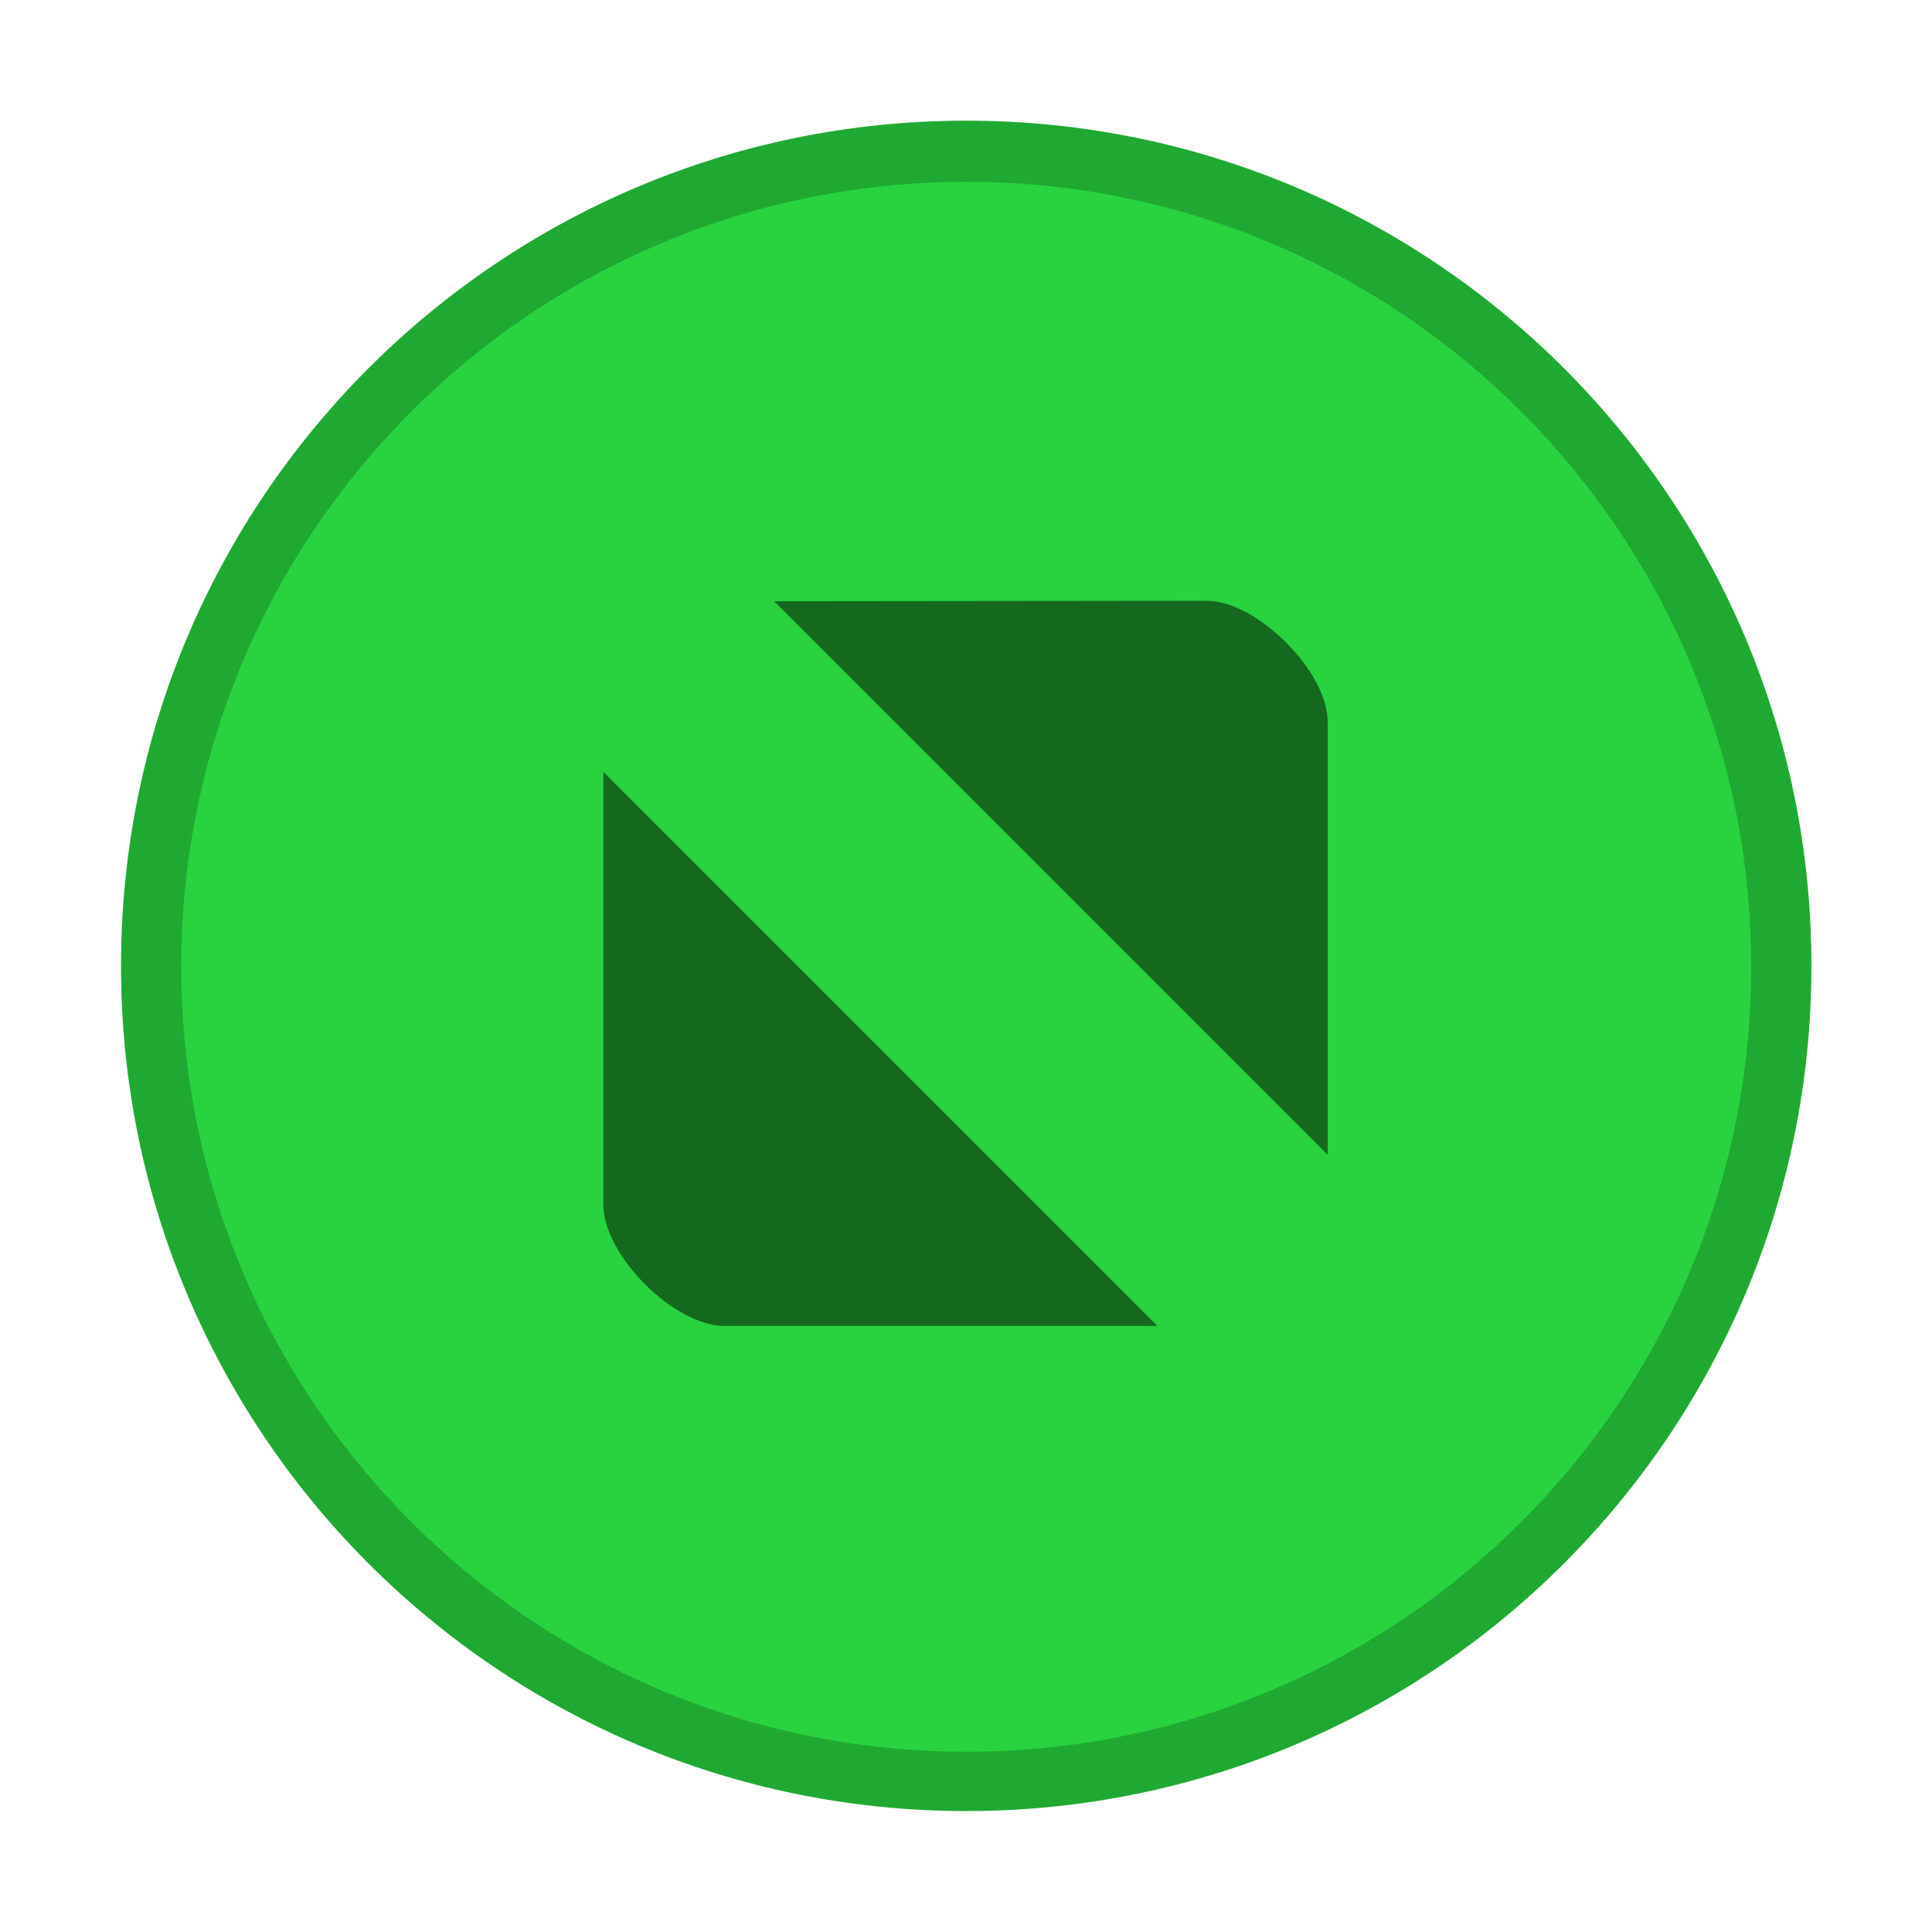
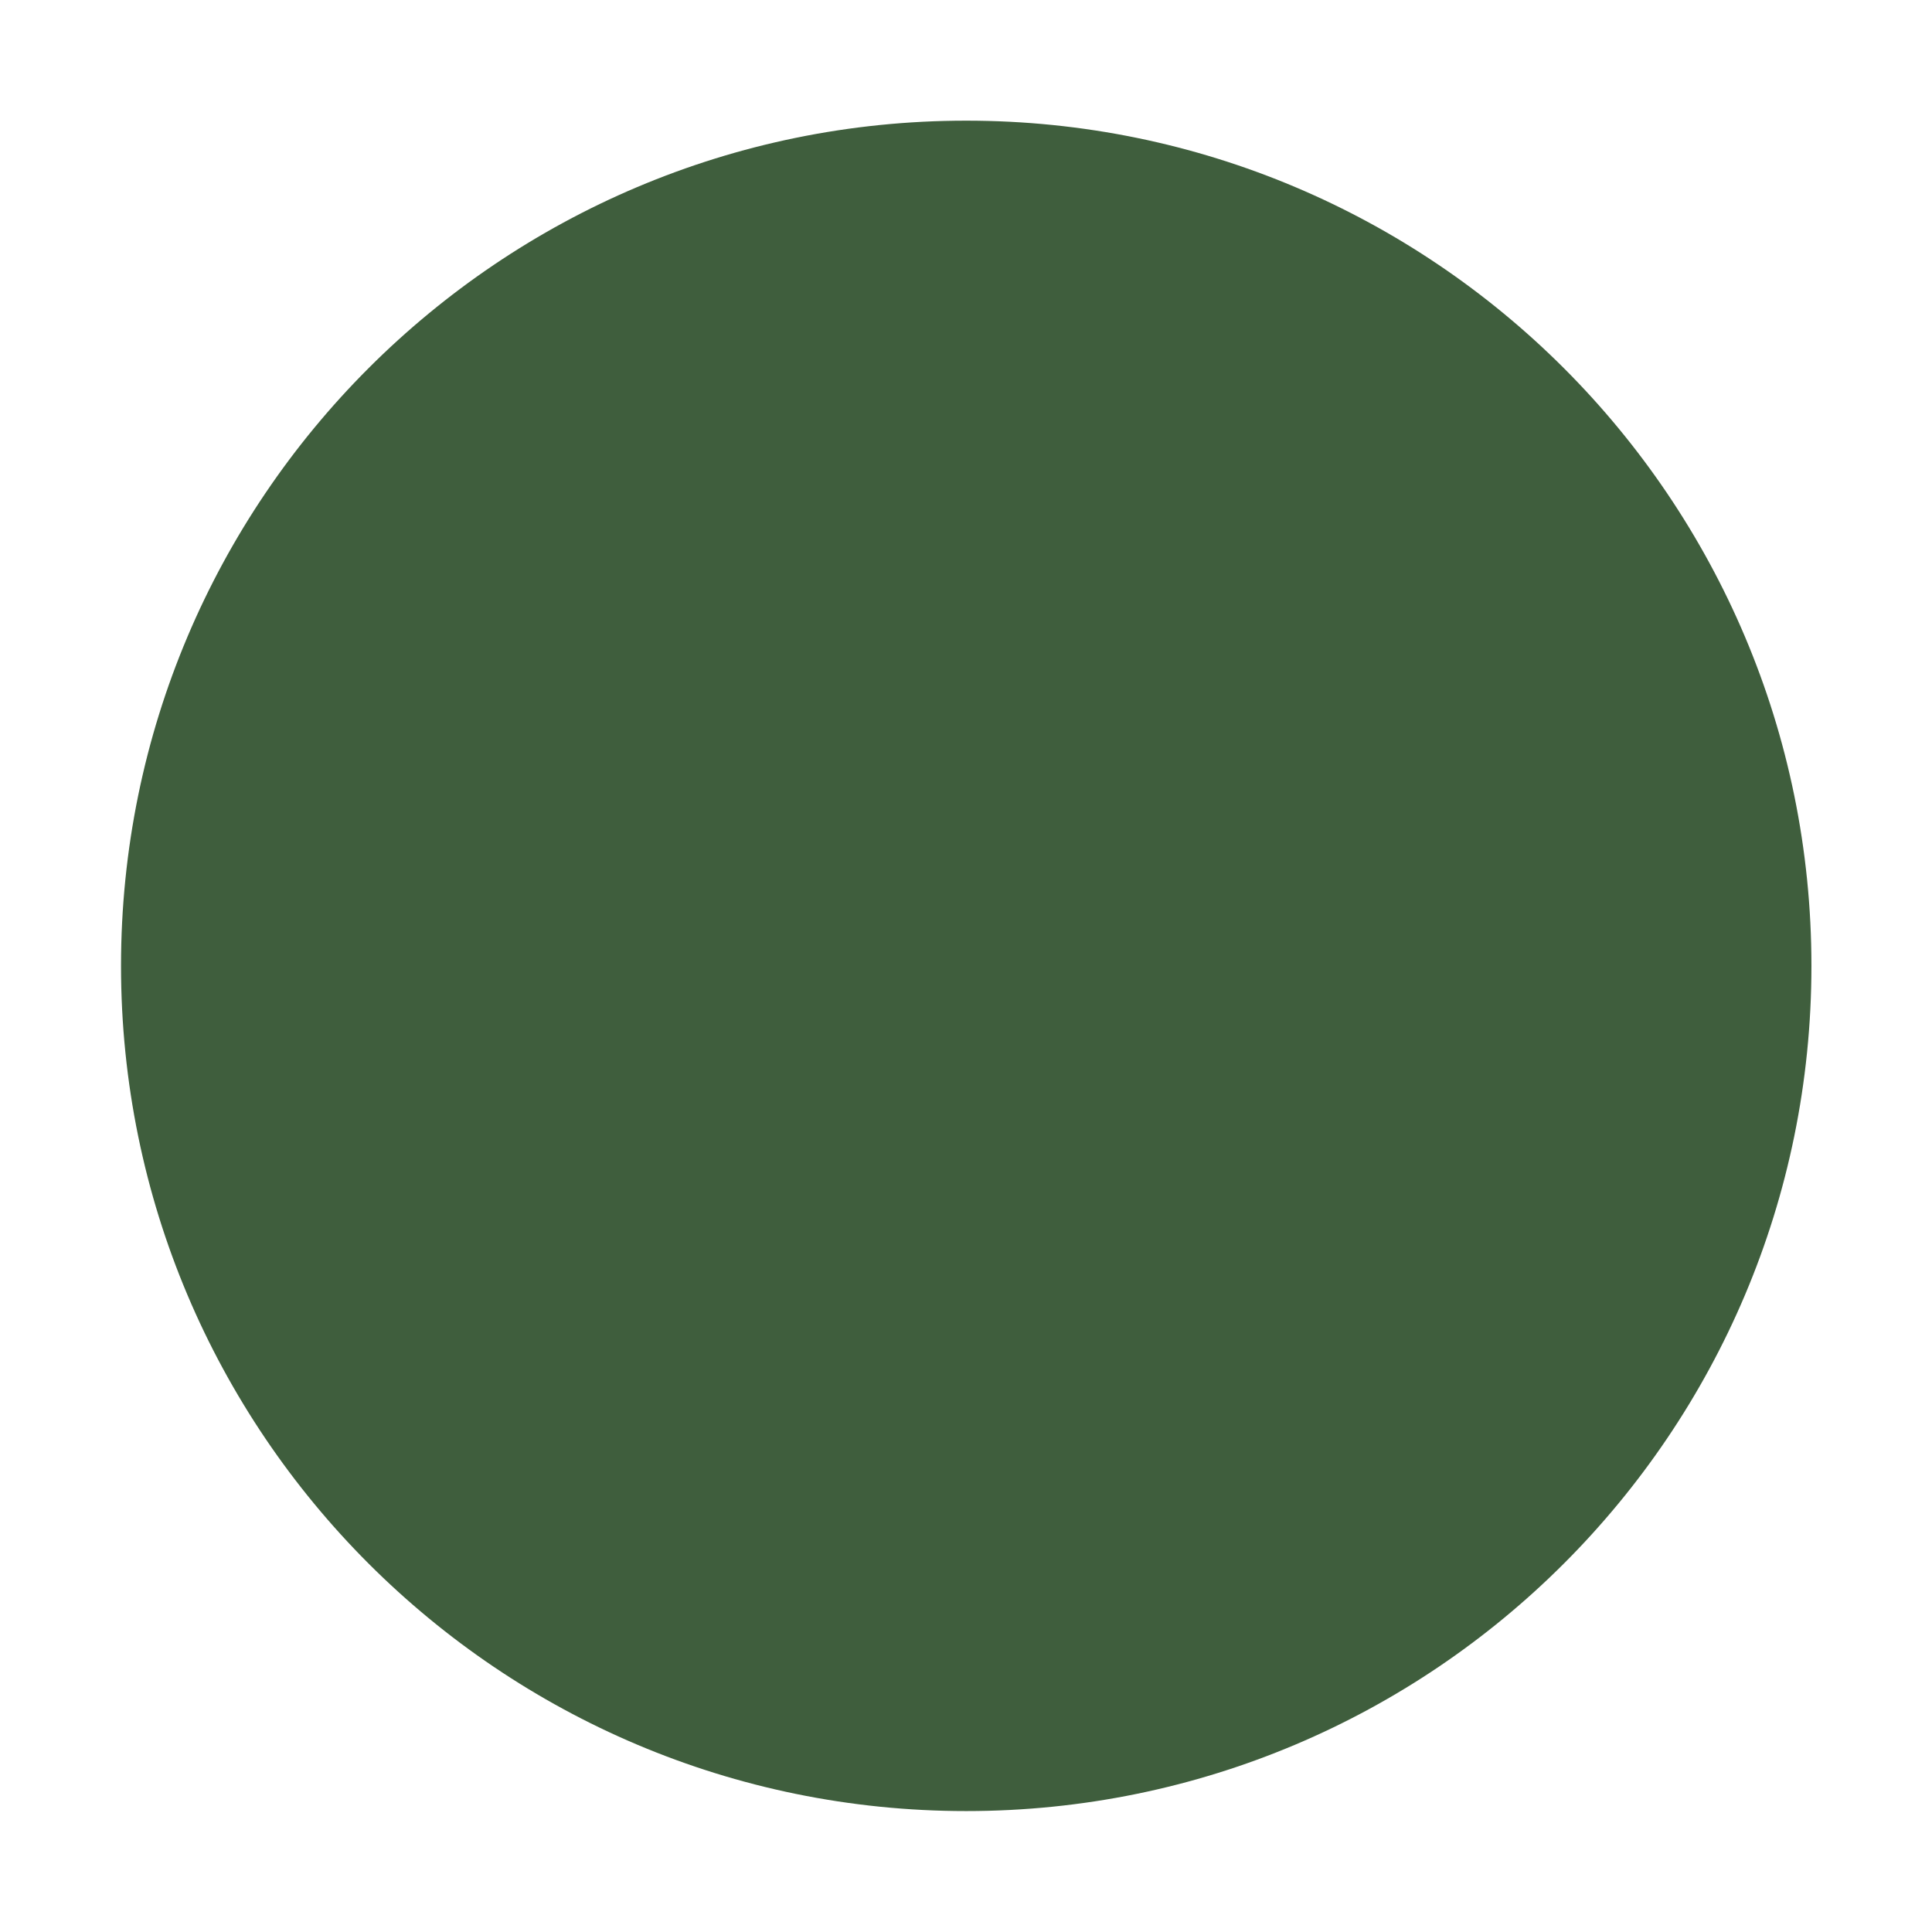
<svg xmlns="http://www.w3.org/2000/svg" width="16" height="16" version="1.1">
  <g transform="matrix(3.7795 0 0 3.7795 -297 -585.53)">
    <g transform="translate(-11.906,31.221)" fill-rule="evenodd">
-       <path d="m92.605 127.67c1.023 0 1.852-0.829 1.852-1.852 0-1.023-0.829-1.852-1.852-1.852s-1.852 0.829-1.852 1.852 0.829 1.852 1.852 1.852" fill="#20a932" stroke-width=".778" />
-       <path d="m92.605 127.54c0.95 0 1.72-0.77 1.72-1.72 0-0.95-0.77-1.72-1.72-1.72-0.95 0-1.72 0.77-1.72 1.72 0 0.95 0.77 1.72 1.72 1.72" fill="#28d33f" stroke-width=".765" />
+       <path d="m92.605 127.67c1.023 0 1.852-0.829 1.852-1.852 0-1.023-0.829-1.852-1.852-1.852s-1.852 0.829-1.852 1.852 0.829 1.852 1.852 1.852" fill="#3f5e3d" stroke-width=".778" />
    </g>
-     <path d="m80.278 156.24 1.213 1.213v-0.949c0-0.11-0.155-0.265-0.265-0.265zm-0.374 0.374v0.949c0 0.11 0.155 0.265 0.265 0.265h0.949z" opacity=".5" />
  </g>
</svg>
